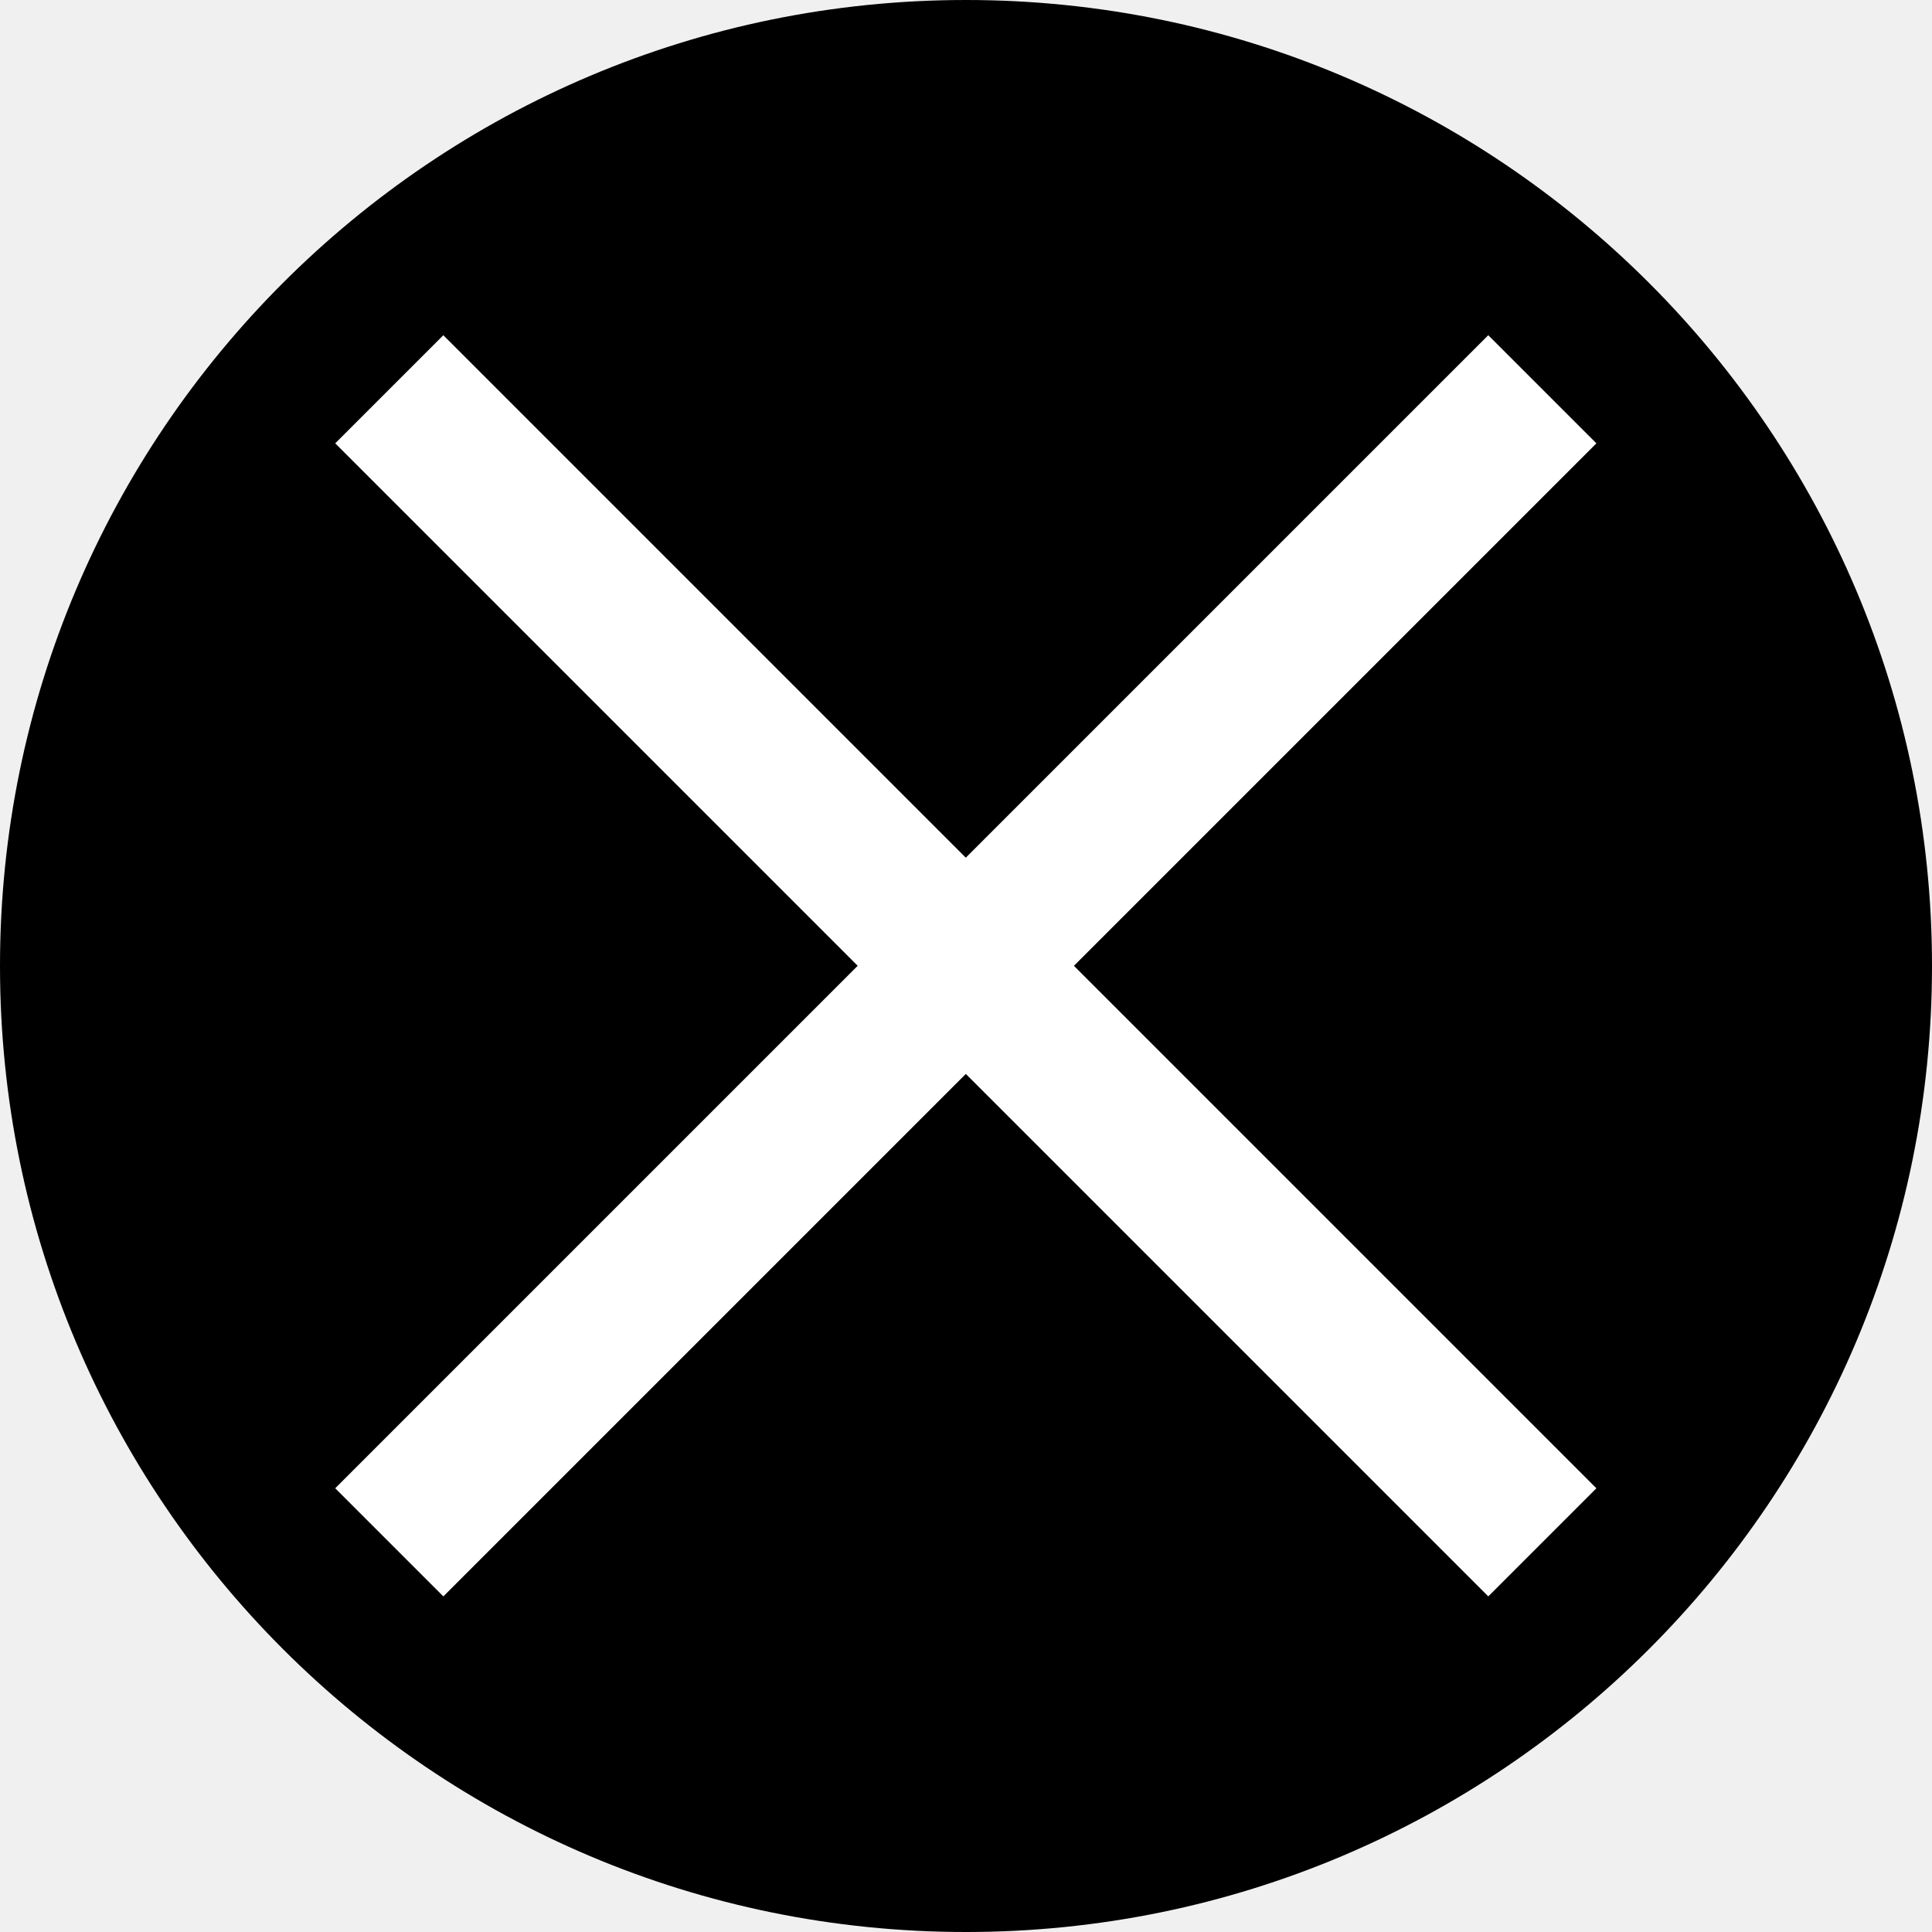
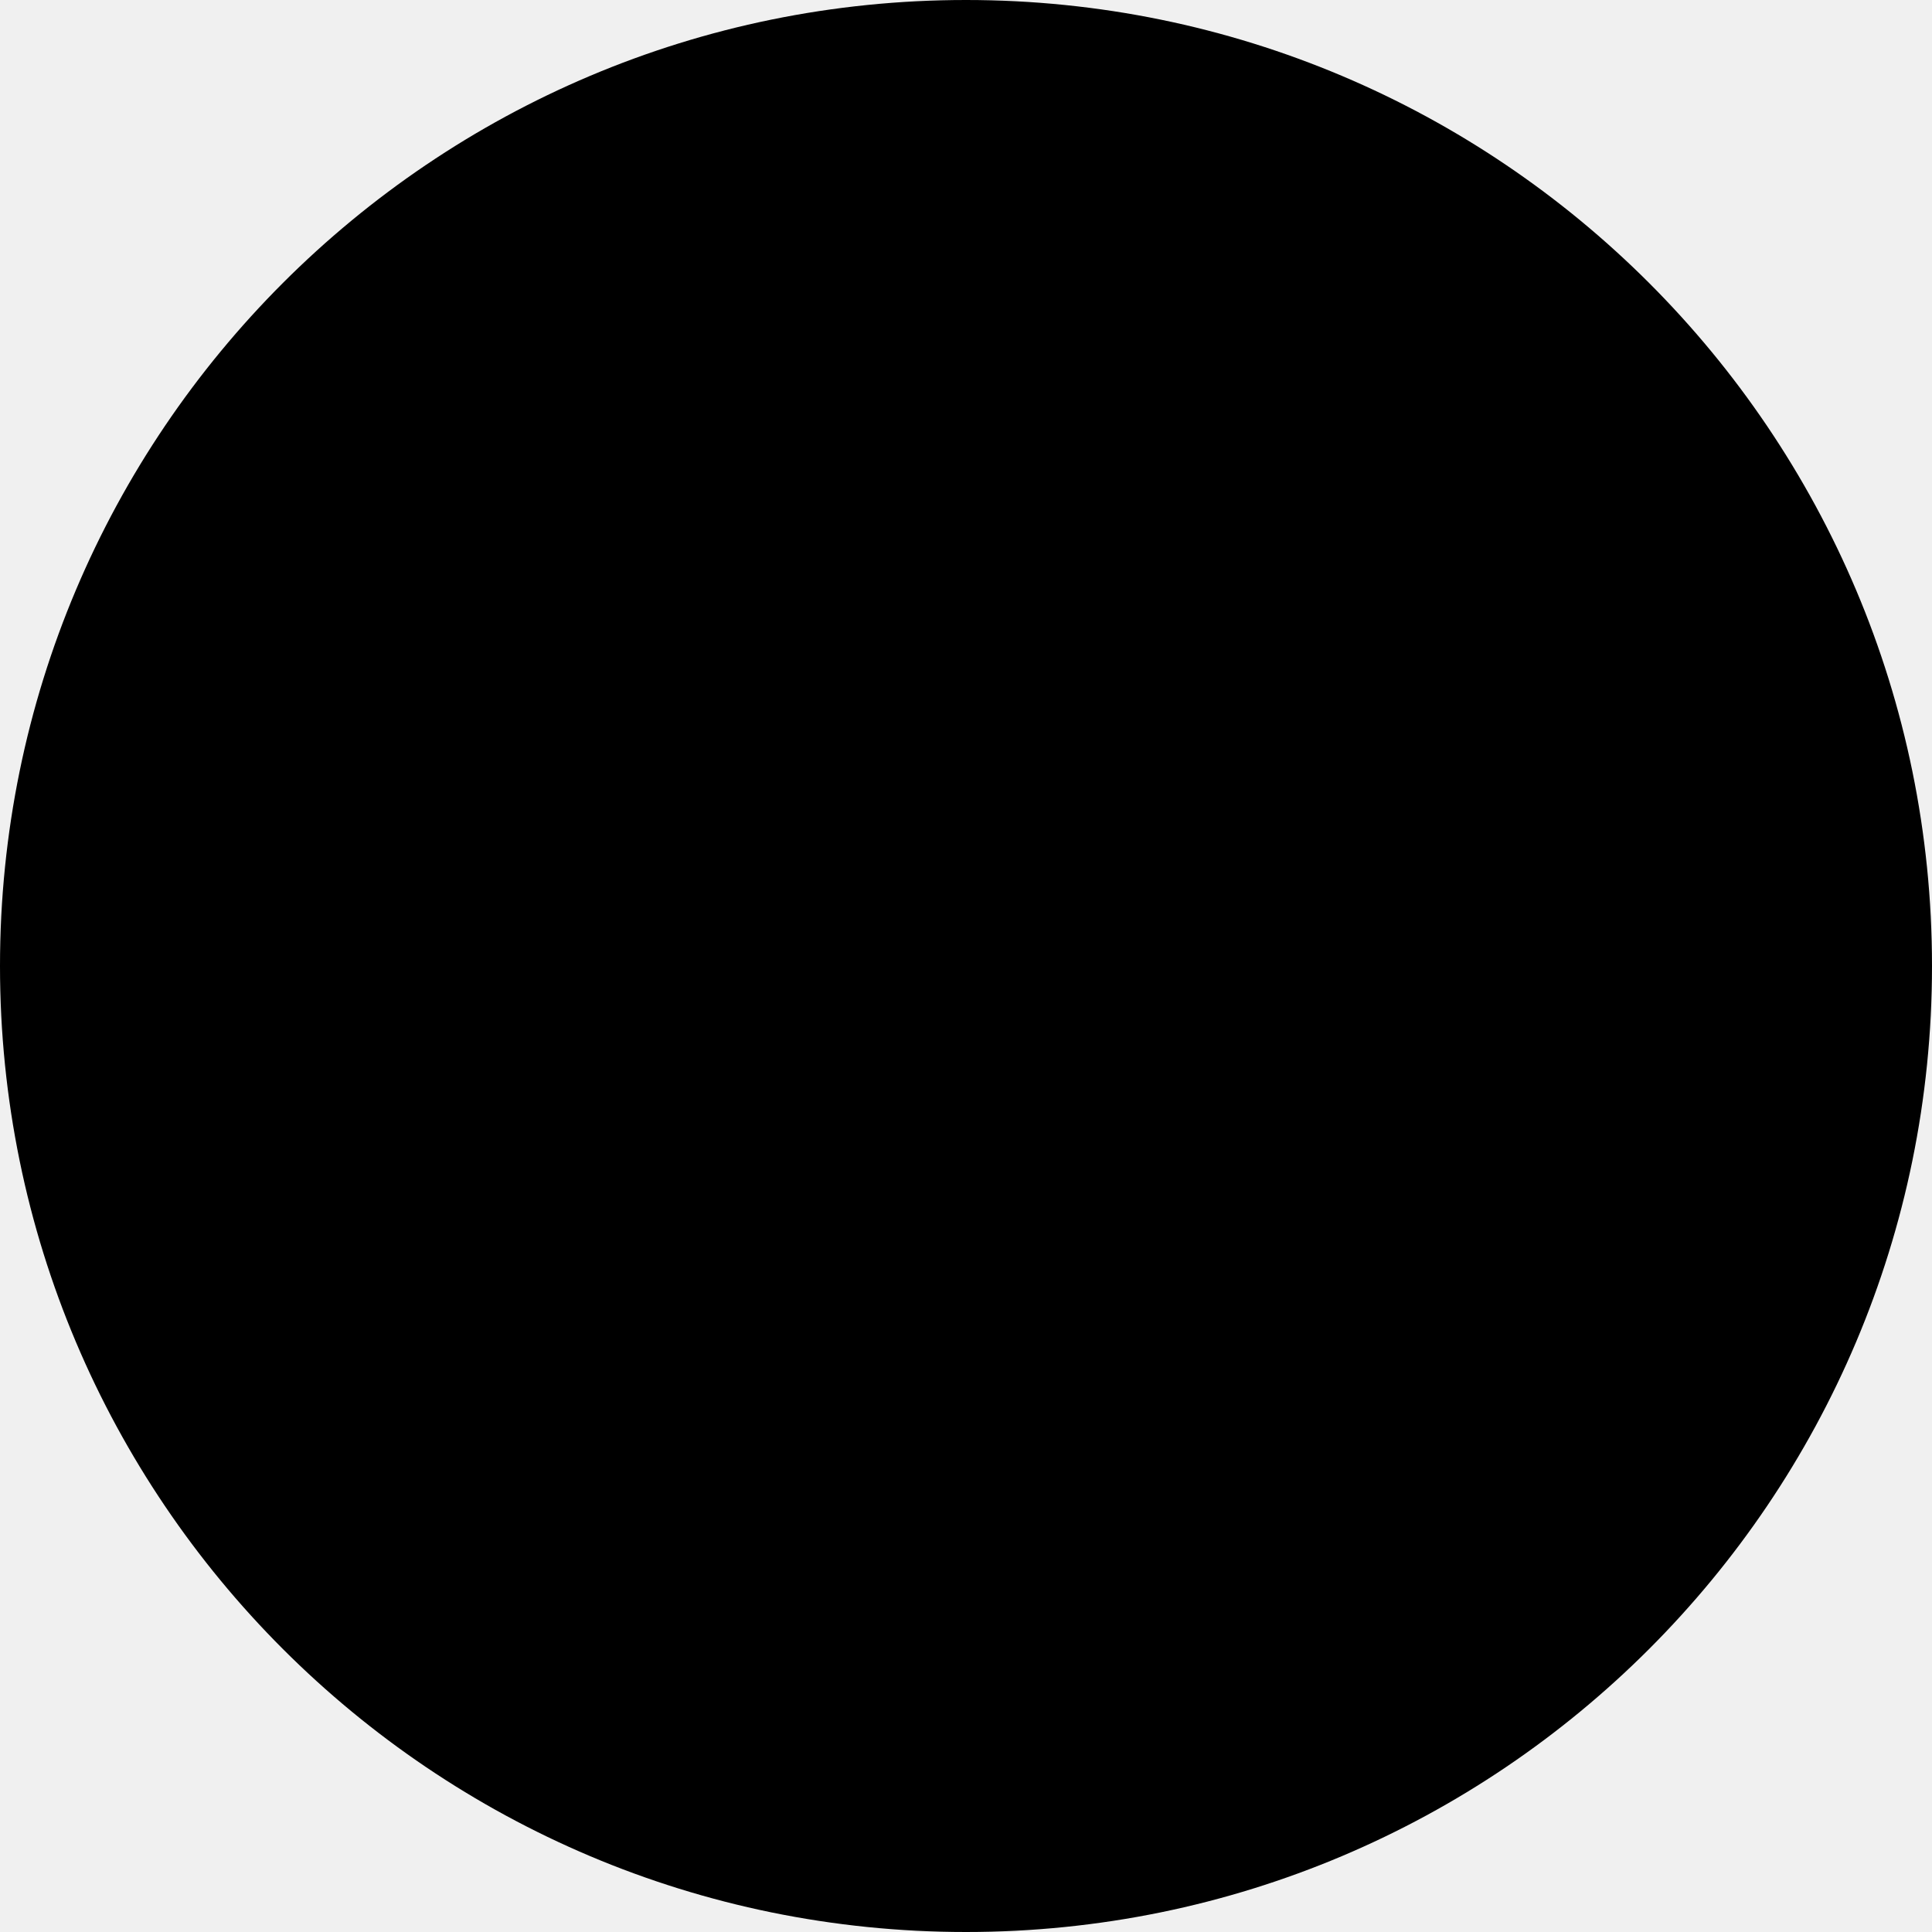
<svg xmlns="http://www.w3.org/2000/svg" id="b" data-name="圖層 2" width="50.92" height="50.92" viewBox="0 0 50.92 50.92">
  <defs>
    <style>
      .d {
        fill: none;
-         stroke: #fff;
+         stroke: #000;
        stroke-miterlimit: 10;
        stroke-width: 4.03px;
      }
    </style>
  </defs>
  <g id="c" data-name="bar">
    <g>
      <circle cx="25.46" cy="25.46" r="25.46" />
      <g>
        <line class="d" x1="10.26" y1="10.26" x2="40.65" y2="40.65" />
        <line class="d" x1="40.65" y1="10.26" x2="10.26" y2="40.65" />
      </g>
    </g>
  </g>
</svg>
